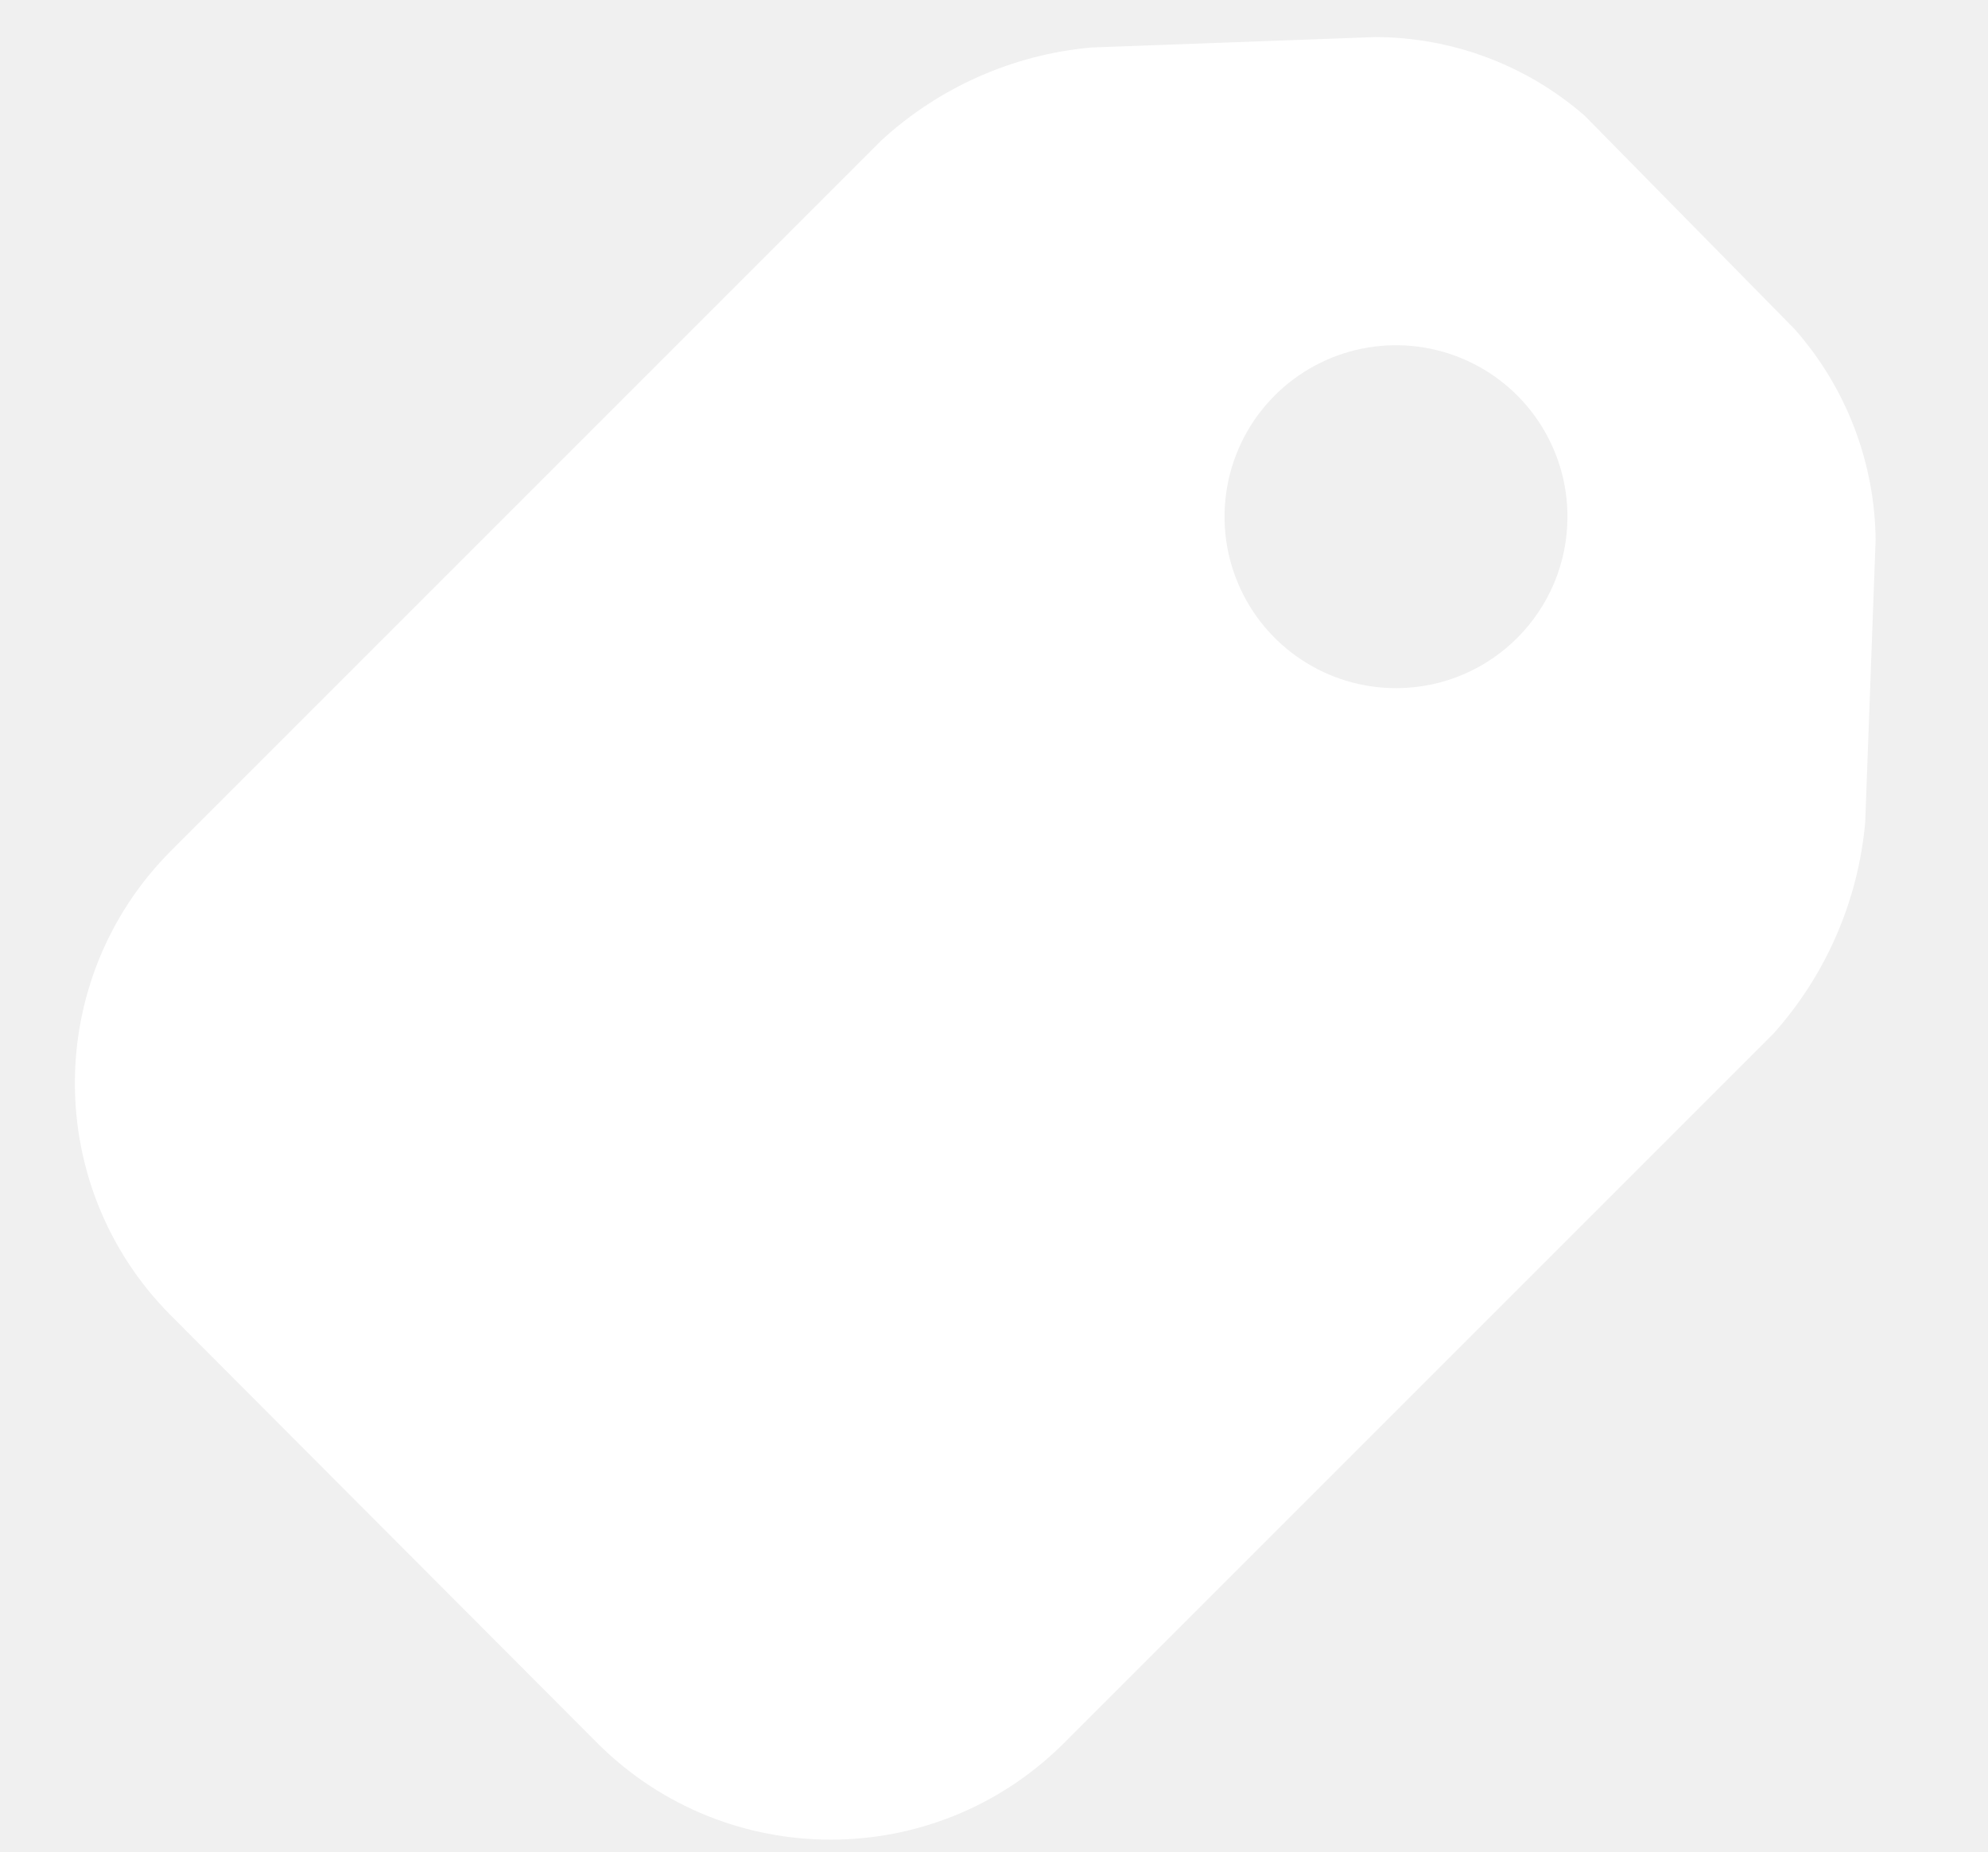
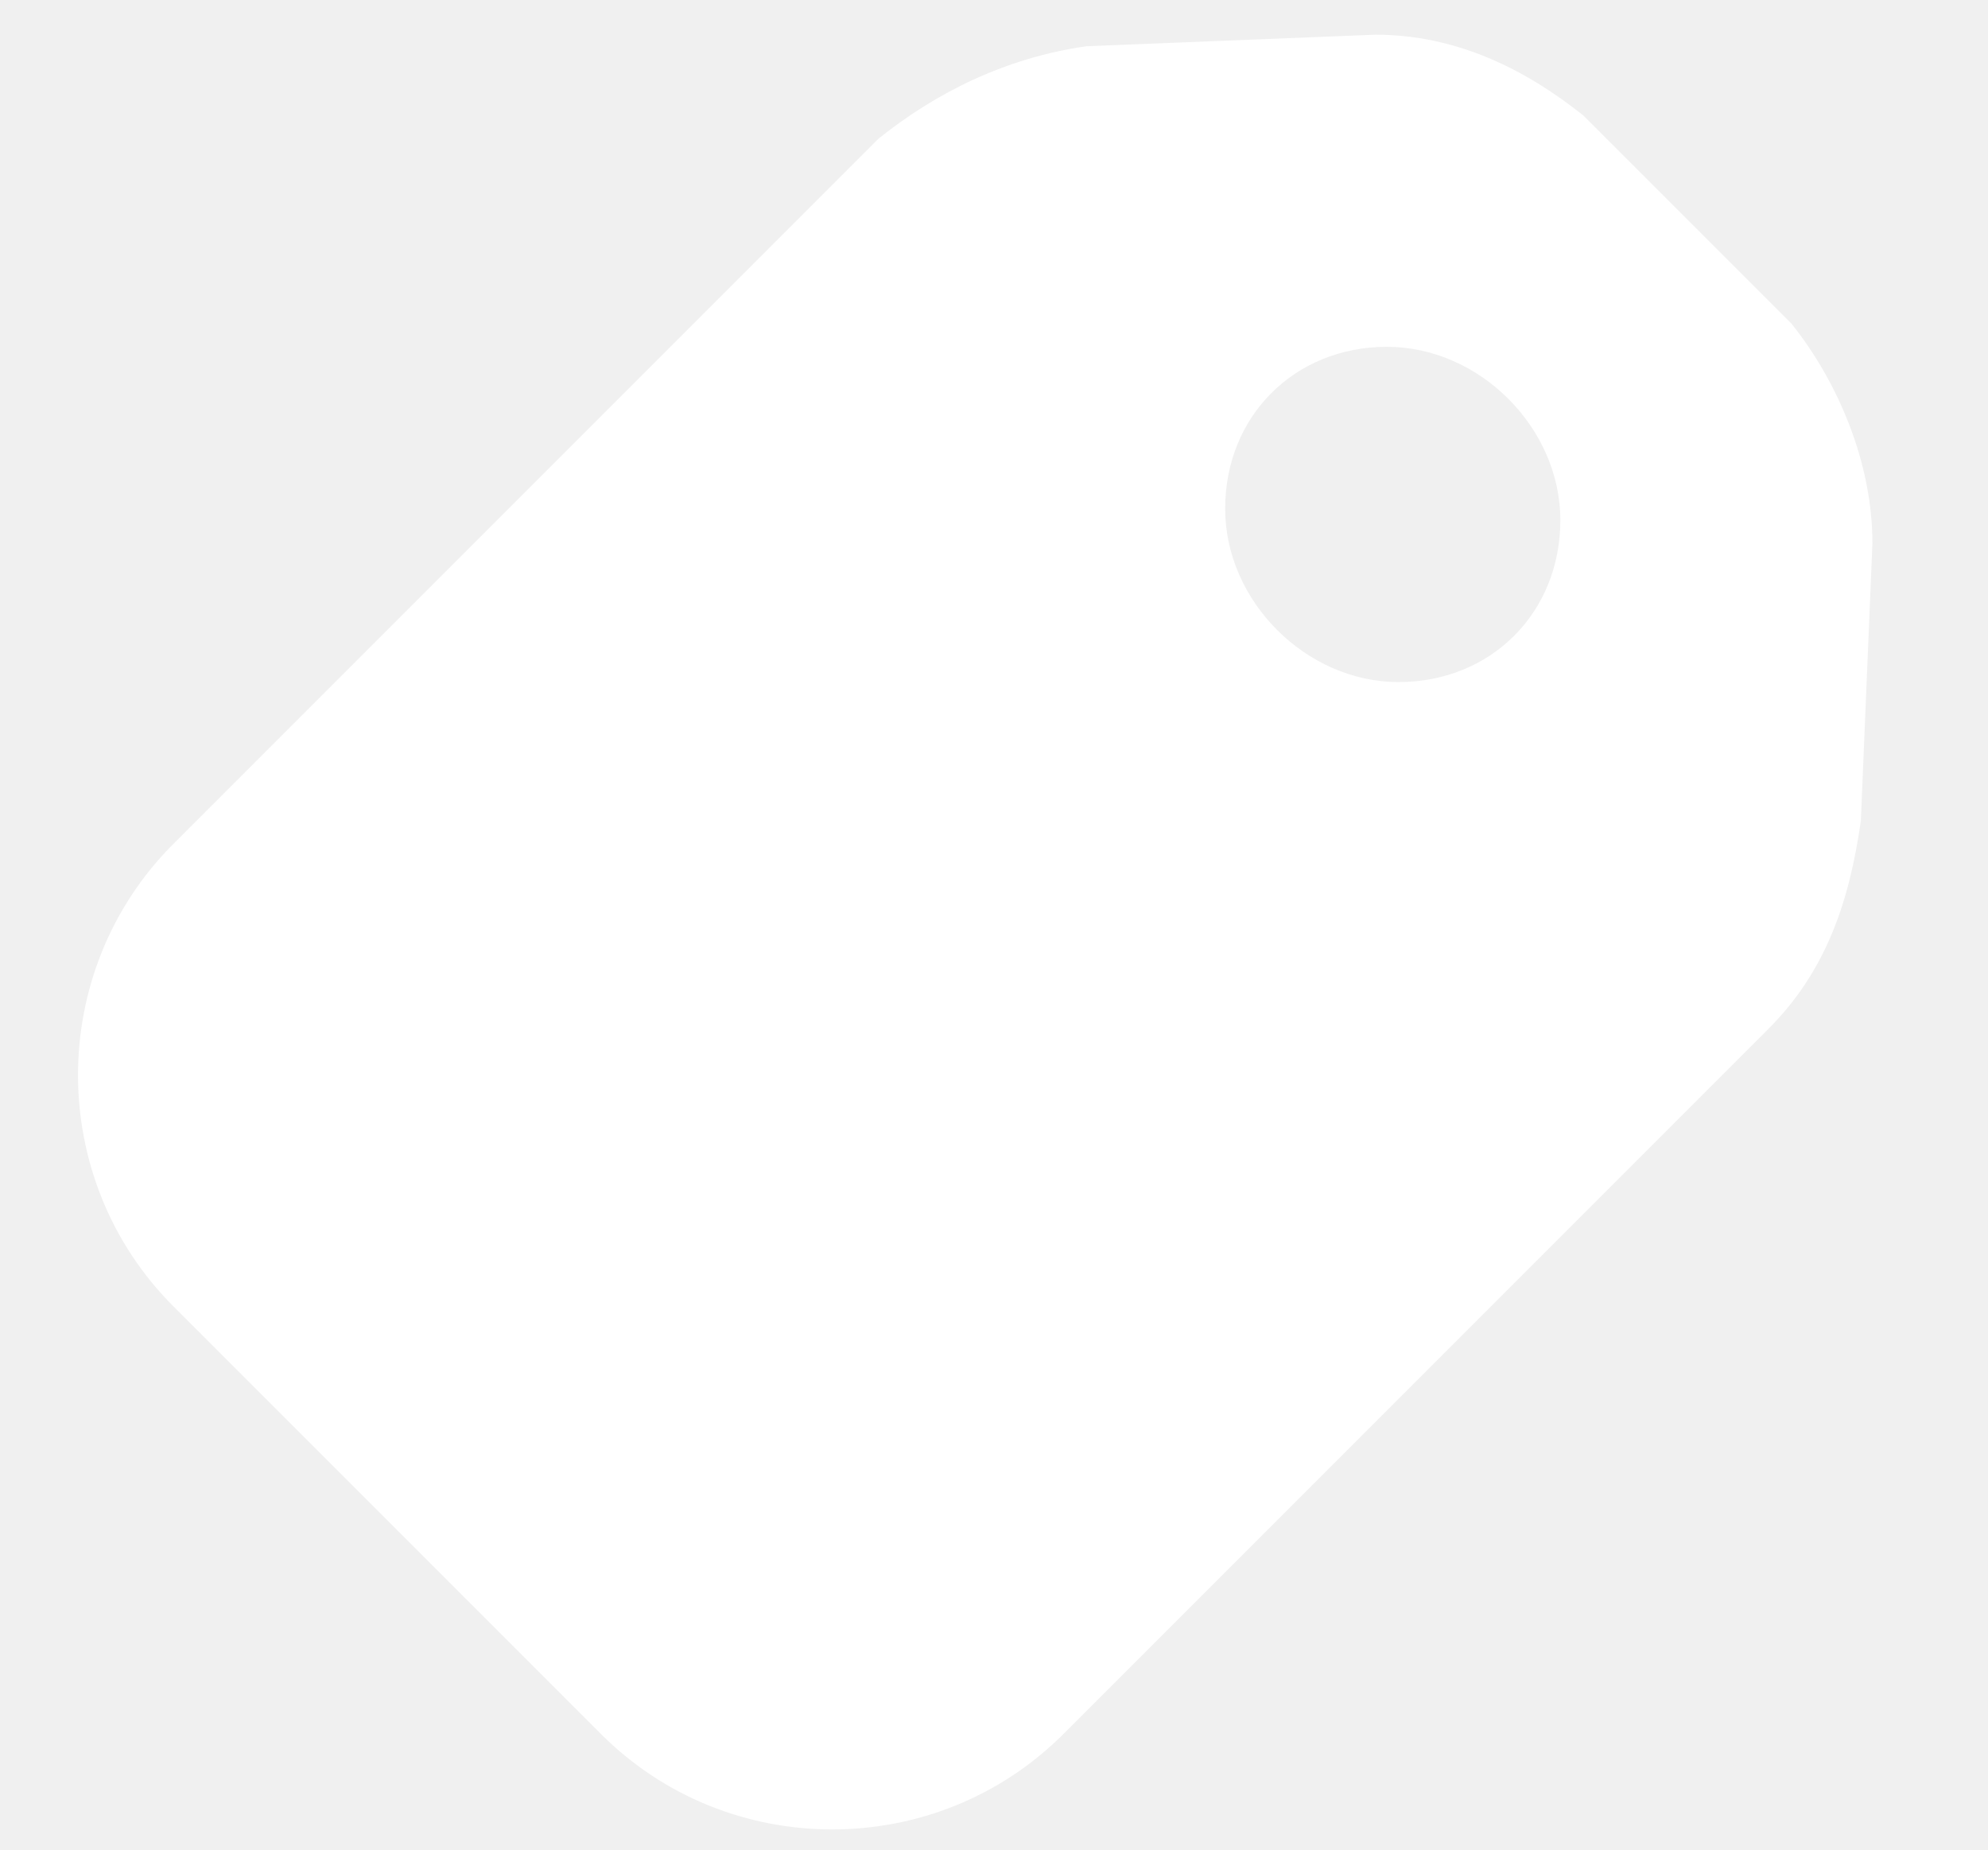
- <svg xmlns="http://www.w3.org/2000/svg" viewBox="0 0 17.16 15.98">
-   <defs>
-     <style>.cls-1{fill:#fff;}</style>
-   </defs>
-   <g id="input_icons" data-name="input icons">
-     <path class="cls-1" d="M15.49,2.84,13.68,1A2.76,2.76,0,0,0,11.87.32L9.42.41a3.09,3.09,0,0,0-1.81.8L1.47,7.35a2.84,2.84,0,0,0,0,4l3.7,3.71a2.85,2.85,0,0,0,4,0l6.14-6.14a3.16,3.16,0,0,0,.79-1.82l.09-2.44A2.79,2.79,0,0,0,15.49,2.84Zm-3.43,3.1a1.48,1.48,0,1,1,1.47-1.48,1.48,1.48,0,0,1-1.47,1.48Z" />
-   </g>
+ <svg xmlns="http://www.w3.org/2000/svg" viewBox="0 0 17.2 16">
+   <path d="M15.5 2.8L13.7 1c-.5-.4-1.1-.7-1.8-.7L9.4.4c-.7.1-1.3.4-1.8.8L1.5 7.3c-1.1 1.1-1.1 2.9 0 4L5.2 15c1.1 1.1 2.9 1.1 4 0l6.1-6.1c.5-.5.7-1.1.8-1.8l.1-2.4c0-.7-.3-1.4-.7-1.9zm-3.4 3.1c-.8 0-1.5-.7-1.5-1.5S11.2 3 12 3s1.5.7 1.5 1.5-.6 1.4-1.4 1.4z" fill="#fff" />
</svg>
